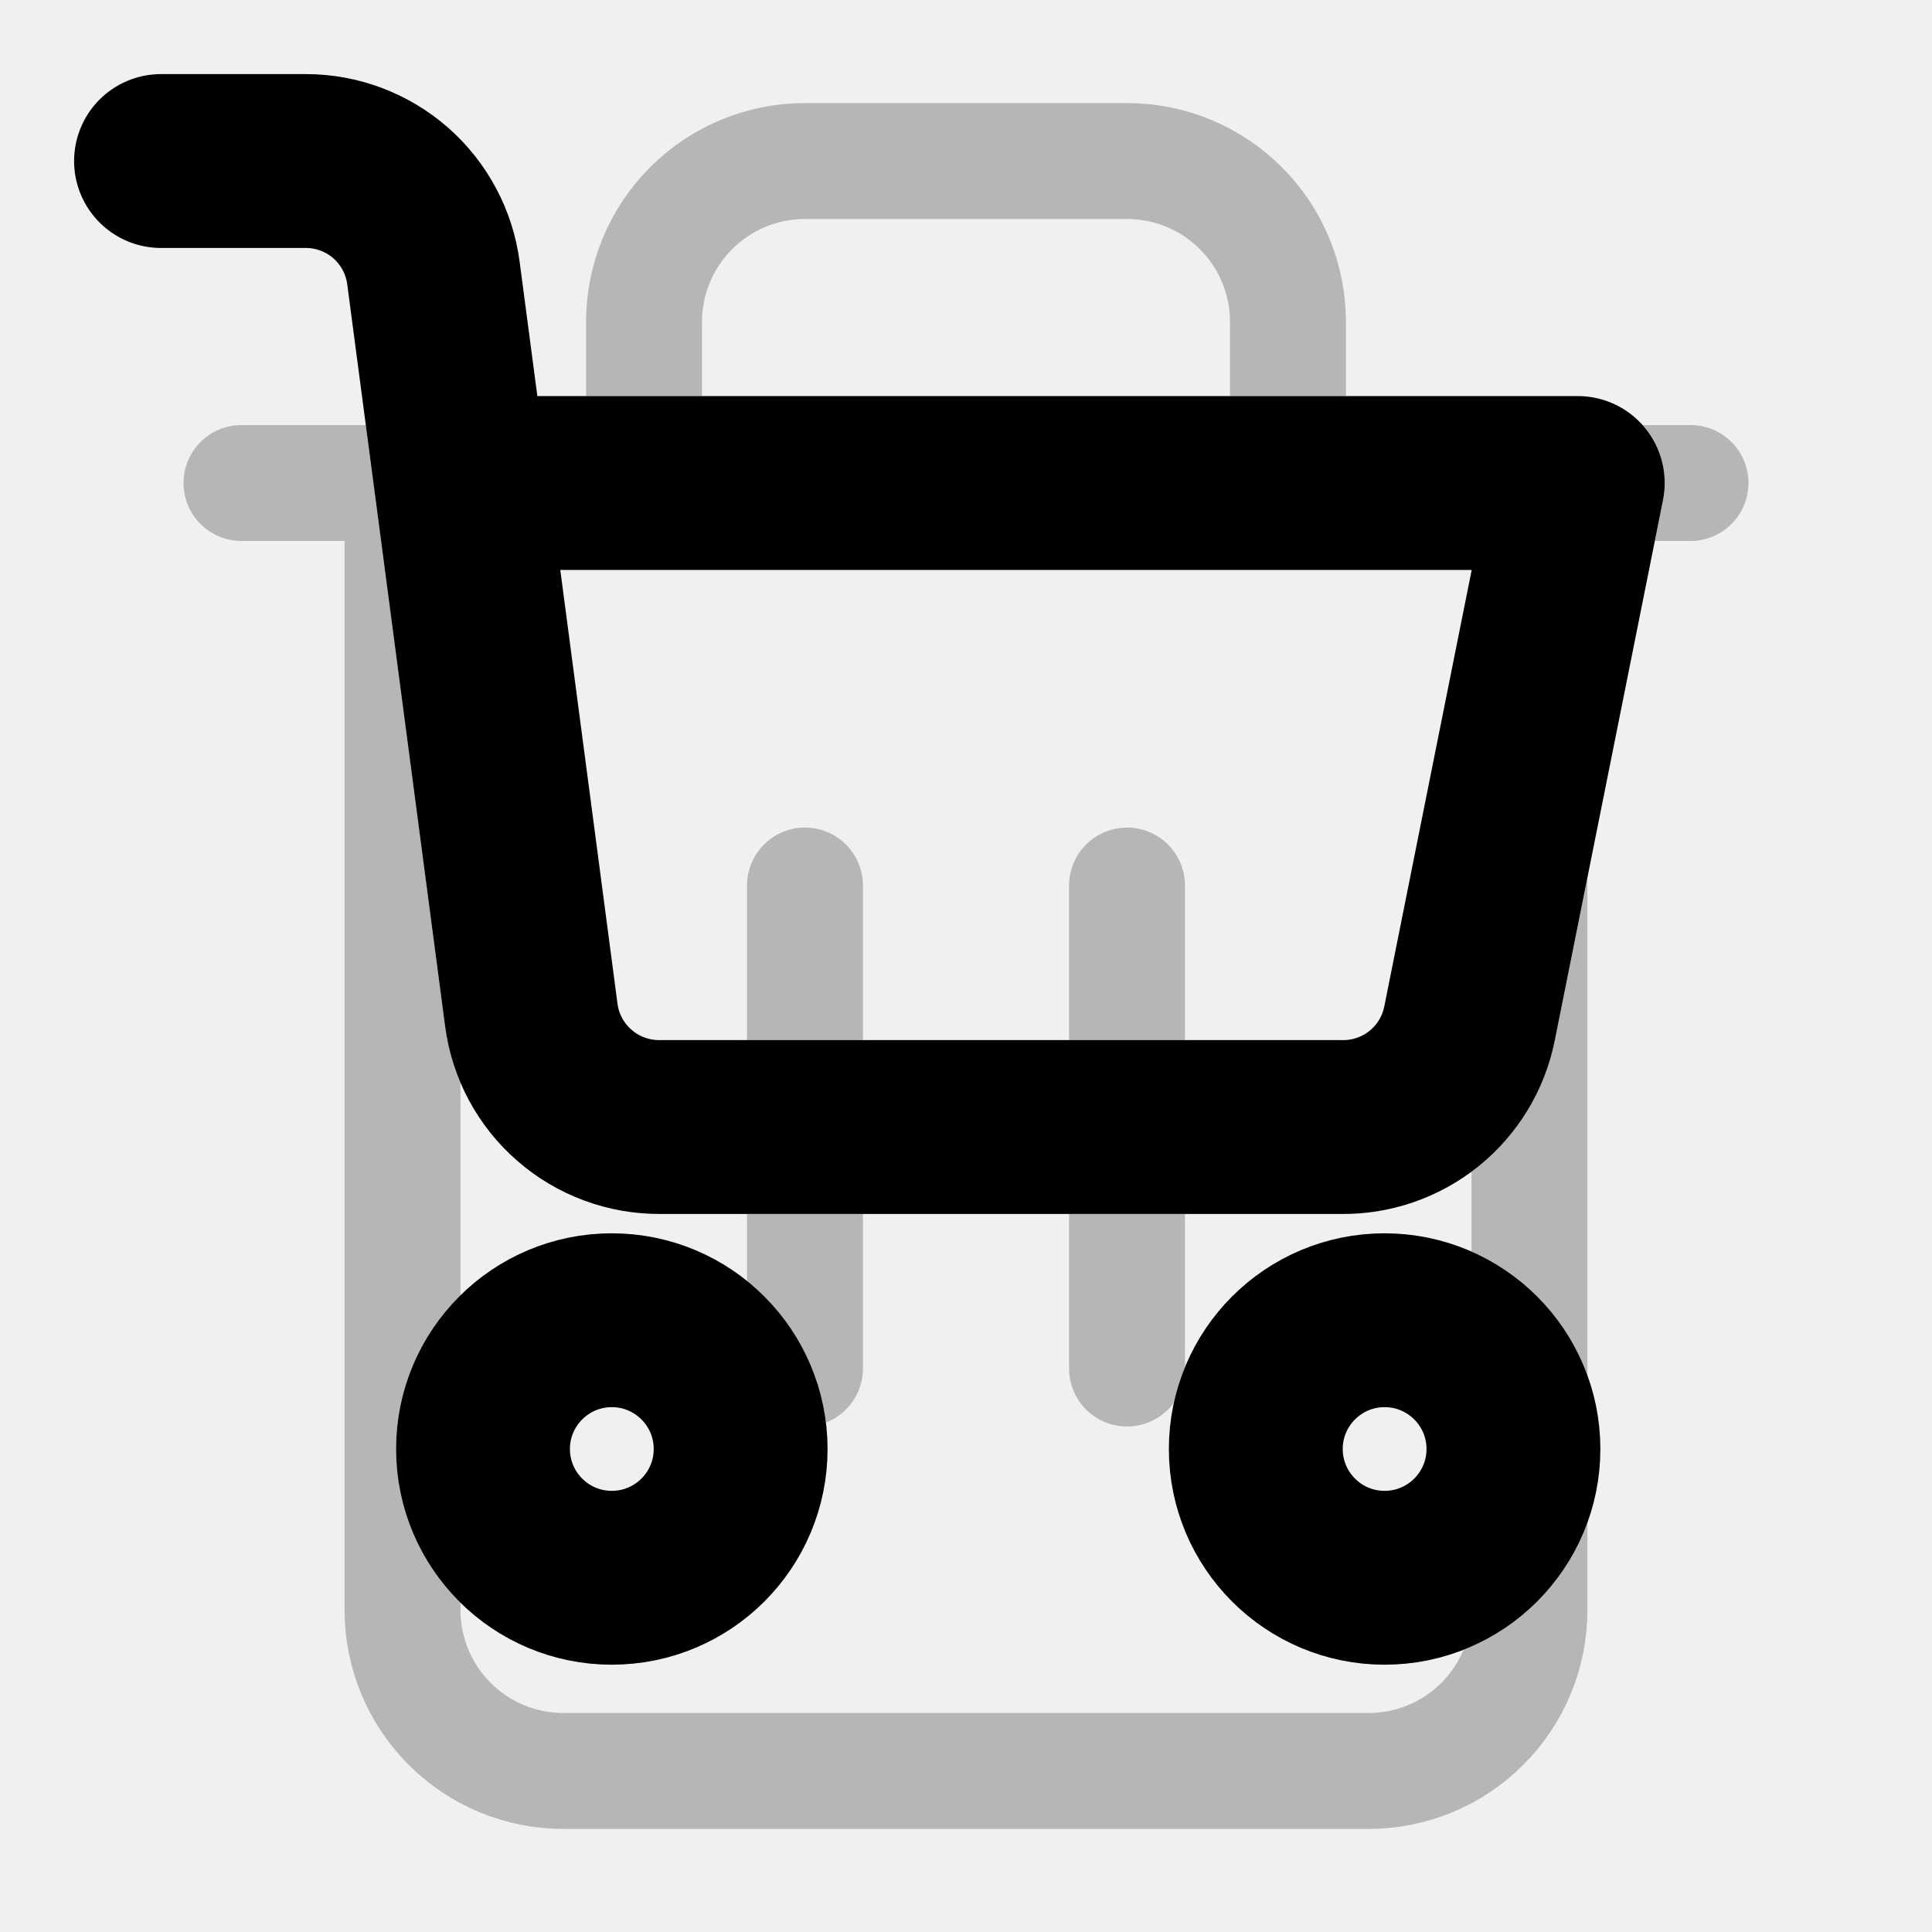
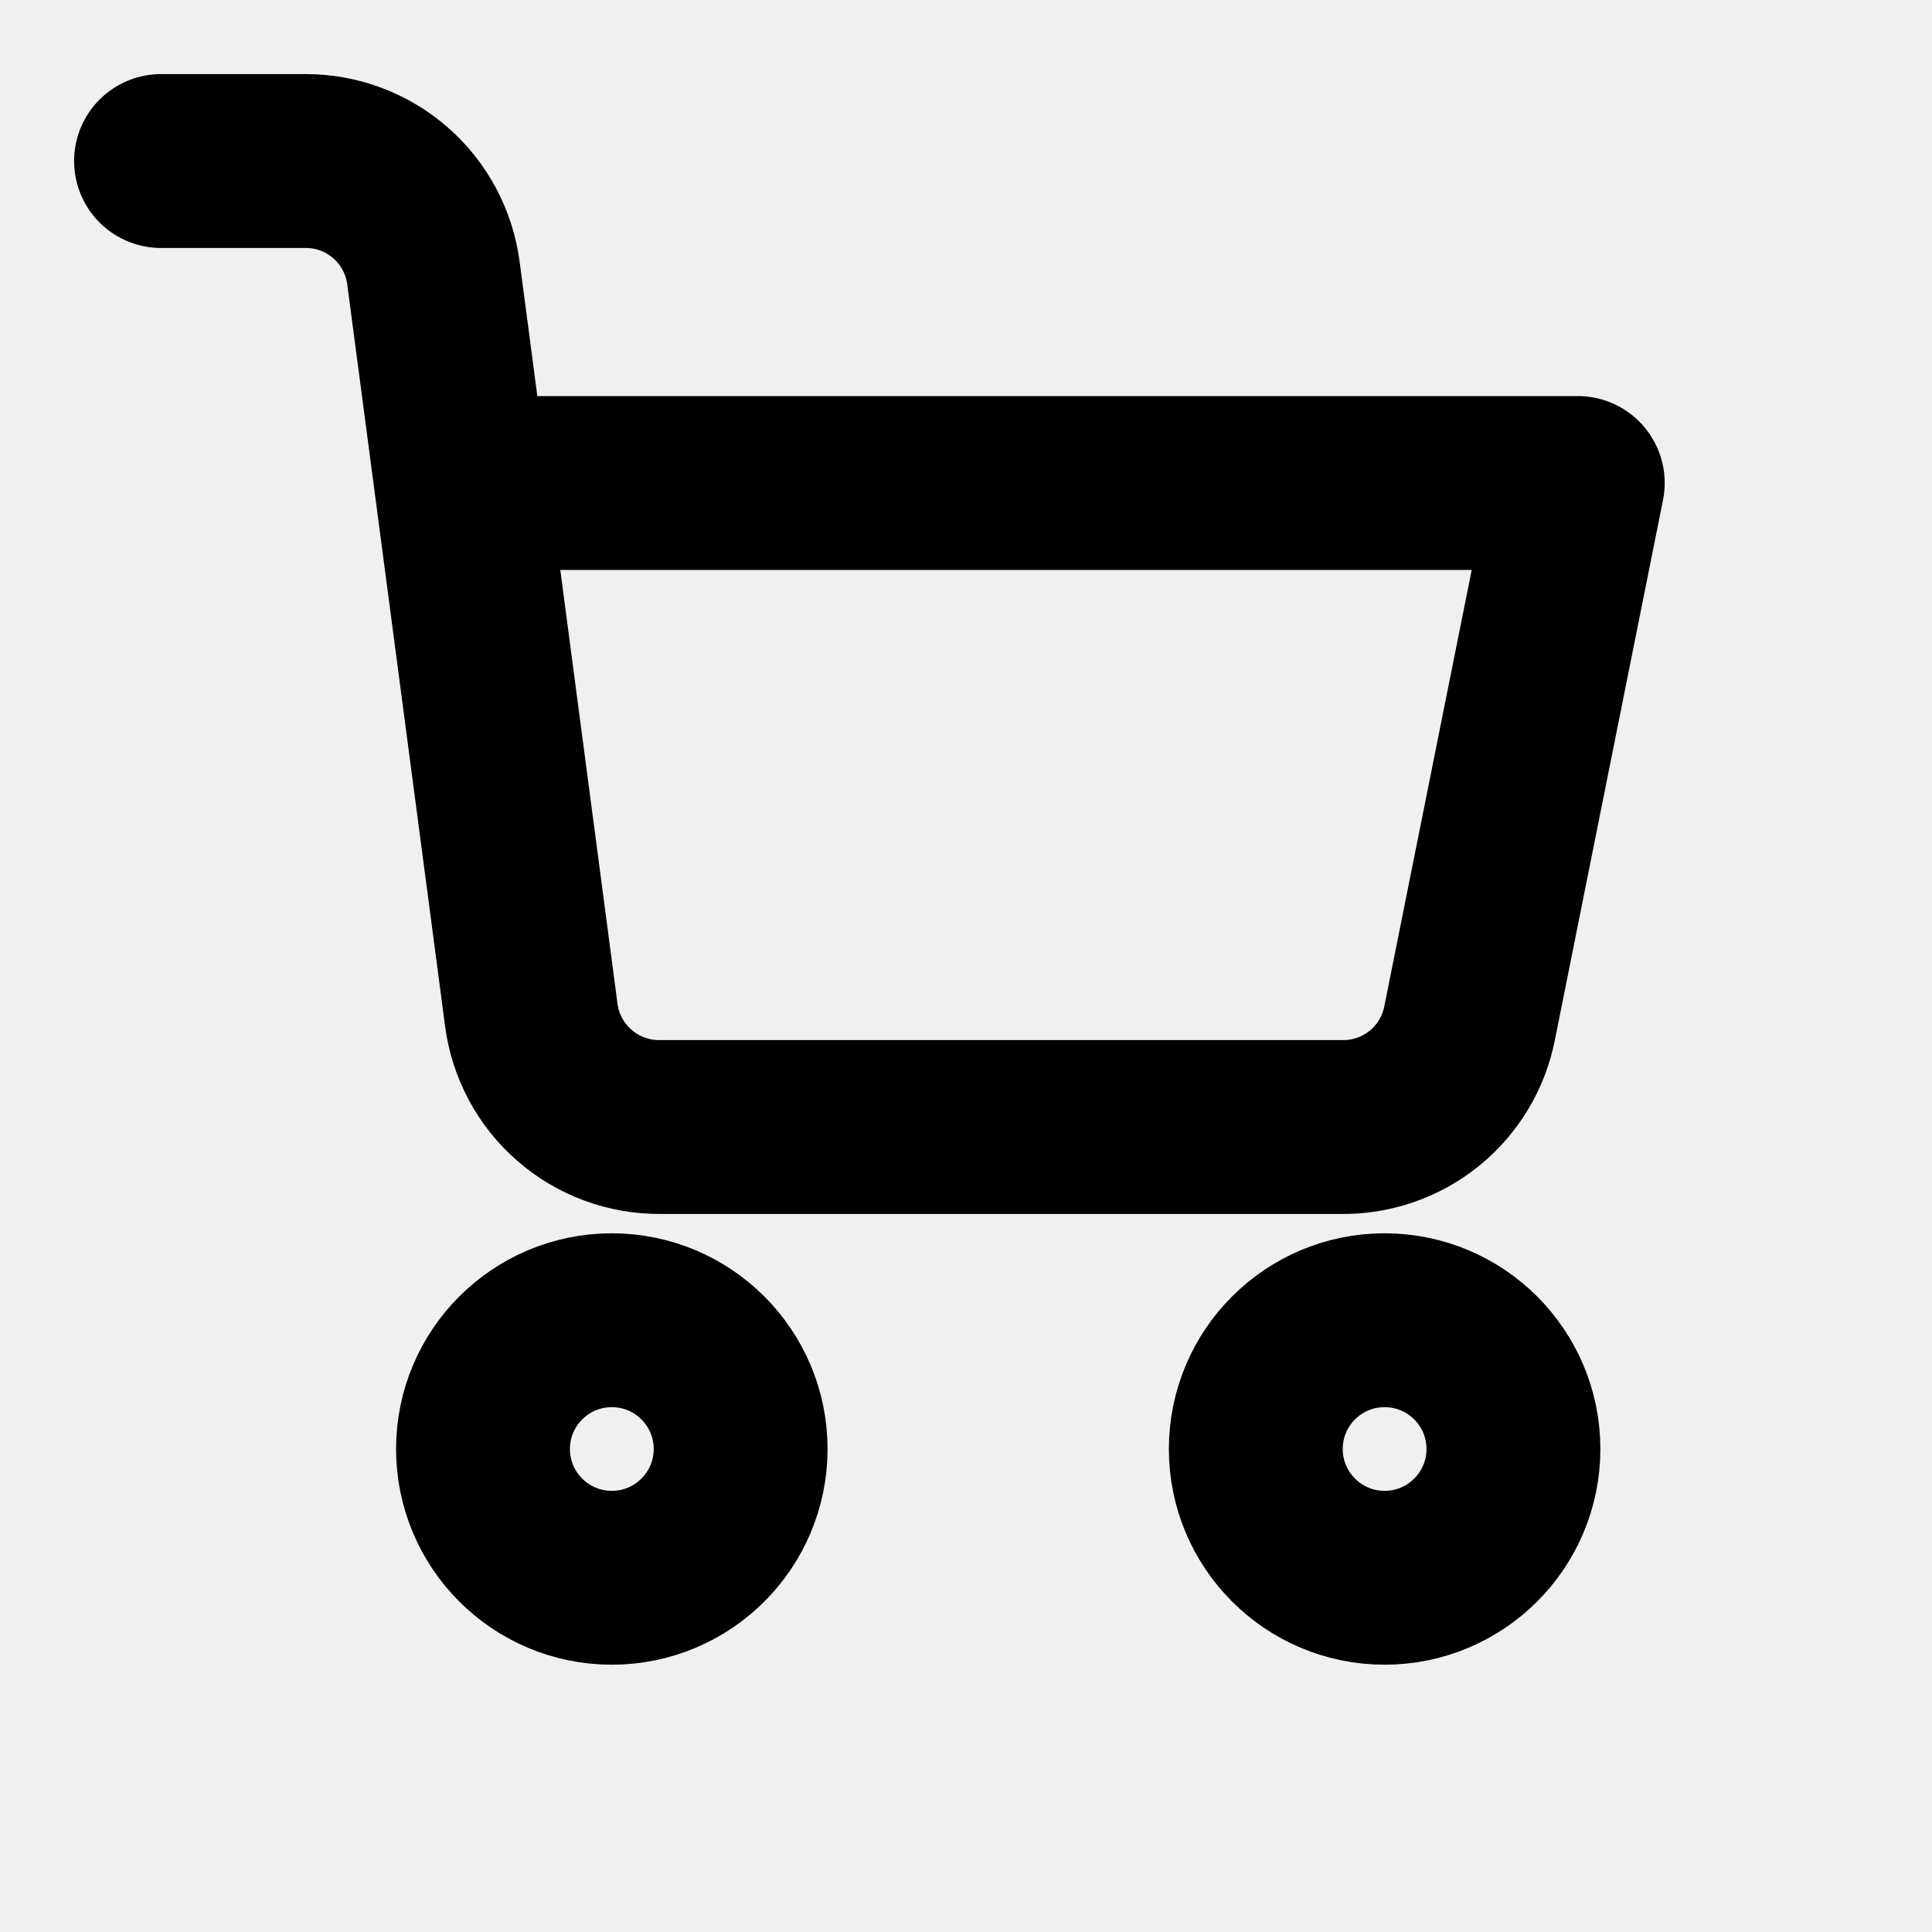
<svg xmlns="http://www.w3.org/2000/svg" width="20" height="20" viewBox="0 0 20 20" fill="none">
-   <g id="trash">
-     <path d="M2.5 5H4.167H17.5" stroke="#B6B6B6" stroke-width="1.2" stroke-linecap="round" stroke-linejoin="round" />
-     <path d="M6.667 5V3.333C6.667 2.891 6.842 2.467 7.155 2.155C7.467 1.842 7.891 1.667 8.333 1.667H11.667C12.109 1.667 12.533 1.842 12.845 2.155C13.158 2.467 13.333 2.891 13.333 3.333V5M15.833 5V16.667C15.833 17.109 15.658 17.533 15.345 17.845C15.033 18.158 14.609 18.333 14.167 18.333H5.833C5.391 18.333 4.967 18.158 4.655 17.845C4.342 17.533 4.167 17.109 4.167 16.667V5H15.833Z" stroke="#B6B6B6" stroke-width="1.2" stroke-linecap="round" stroke-linejoin="round" />
-     <path d="M8.333 9.167V14.167" stroke="#B6B6B6" stroke-width="1.2" stroke-linecap="round" stroke-linejoin="round" />
-     <path d="M11.667 9.167V14.167" stroke="#B6B6B6" stroke-width="1.2" stroke-linecap="round" stroke-linejoin="round" />
+   <g id="trash" transform="translate(0,512) scale(0.1,-0.1)" stroke="none">
+     <path d="M2240 4791 c-101 -32 -180 -128 -180 -220 l0 -21 515 0 515 0 0 28 c-1 36 -35 110 -68 145 -15 16 -45 39 -67 50 -38 21 -53 22 -365 24 -179 1 -336 -2 -350 -6z" />
+     <path d="M1363 4386 c-186 -46 -339 -212 -374 -406 -7 -42 -9 -74 -3 -78 5 -4 723 -6 1597 -4 l1587 3 -6 42 c-11 85 -45 178 -87 239 -52 76 -156 158 -242 190 l-60 23 -1180 2 c-921 1 -1191 -1 -1232 -11z" />
+     <path d="M1222 2248 c3 -1500 3 -1503 24 -1554 48 -117 136 -204 250 -247 l59 -22 980 -3 c676 -2 1000 1 1044 8 173 30 308 164 341 339 6 35 10 564 10 1517 l0 1464 -1355 0 -1355 0 2 -1502z m645 1092 c68 -41 64 43 63 -1245 0 -1287 4 -1204 -63 -1245 -63 -39 -152 -17 -194 47 -17 26 -18 88 -21 1181 -2 1125 -2 1154 17 1197 35 79 127 109 198 65z m784 -3 c74 -49 69 41 69 -1240 0 -1255 3 -1187 -59 -1240 -61 -51 -169 -29 -206 42 -14 27 -15 157 -13 1205 l3 1175 30 31 c17 18 39 36 50 40 38 16 91 11 126 -13z m775 7 c18 -9 43 -31 54 -49 20 -32 20 -47 20 -1201 0 -1142 -1 -1170 -20 -1201 -57 -94 -202 -80 -246 24 -12 27 -14 230 -14 1180 0 1073 1 1150 18 1183 35 71 116 98 188 64z" />
  </g>
  <g id="cart">
    <path d="M6.333 16.333C7.07 16.333 7.667 15.736 7.667 15C7.667 14.264 7.07 13.667 6.333 13.667C5.597 13.667 5 14.264 5 15C5 15.736 5.597 16.333 6.333 16.333Z" stroke="white" stroke-width="1.8" stroke-linecap="round" stroke-linejoin="round" />
    <path d="M14.333 16.333C15.07 16.333 15.667 15.736 15.667 15C15.667 14.264 15.07 13.667 14.333 13.667C13.597 13.667 13 14.264 13 15C13 15.736 13.597 16.333 14.333 16.333Z" stroke="white" stroke-width="1.8" stroke-linecap="round" stroke-linejoin="round" />
    <path d="M4.78 5H16.333L15.213 10.593C15.152 10.9 14.985 11.176 14.742 11.372C14.498 11.568 14.193 11.673 13.88 11.667H6.833C6.508 11.669 6.192 11.553 5.947 11.339C5.701 11.126 5.542 10.829 5.5 10.507L4.487 2.827C4.445 2.506 4.288 2.212 4.045 1.998C3.802 1.785 3.49 1.667 3.167 1.667H1.667" stroke="white" stroke-width="1.8" stroke-linecap="round" stroke-linejoin="round" />
  </g>
  <g id="cart-black">
    <path d="M6.333 16.333C7.07 16.333 7.667 15.736 7.667 15C7.667 14.264 7.07 13.667 6.333 13.667C5.597 13.667 5 14.264 5 15C5 15.736 5.597 16.333 6.333 16.333Z" stroke="black" stroke-width="1.8" stroke-linecap="round" stroke-linejoin="round" />
    <path d="M14.333 16.333C15.07 16.333 15.667 15.736 15.667 15C15.667 14.264 15.07 13.667 14.333 13.667C13.597 13.667 13 14.264 13 15C13 15.736 13.597 16.333 14.333 16.333Z" stroke="black" stroke-width="1.8" stroke-linecap="round" stroke-linejoin="round" />
    <path d="M4.78 5H16.333L15.213 10.593C15.152 10.9 14.985 11.176 14.742 11.372C14.498 11.568 14.193 11.673 13.88 11.667H6.833C6.508 11.669 6.192 11.553 5.947 11.339C5.701 11.126 5.542 10.829 5.5 10.507L4.487 2.827C4.445 2.506 4.288 2.212 4.045 1.998C3.802 1.785 3.49 1.667 3.167 1.667H1.667" stroke="black" stroke-width="1.8" stroke-linecap="round" stroke-linejoin="round" />
  </g>
  <g id="arrow-left" transform="translate(0,64) scale(0.1,-0.1)" stroke="none">
    <path d="M304 416 l-99 -94 55 -57 c94 -97 149 -140 163 -126 9 10 -7 31 -75 97 l-87 84 85 82 c79 76 93 97 68 105 -6 2 -55 -39 -110 -91z" />
  </g>
  <g id="arrow-right" transform="translate(0,64) scale(0.1,-0.1)" stroke="none">
    <path d="M214 499 c-4 -6 30 -47 77 -95 l84 -84 -85 -85 c-64 -64 -81 -88 -73 -96 9 -9 28 3 80 49 37 33 84 77 103 97 l35 37 -99 94 c-55 52 -103 94 -107 94 -4 0 -11 -5 -15 -11z" />
  </g>
  <g id="call" transform="translate(0,64) scale(0.1,-0.1)" stroke="none">
    <path d="M223 622 c-109 -39 -178 -112 -210 -221 -29 -102 4 -228 82 -306 122 -121 328 -121 450 0 91 92 118 241 64 356 -69 146 -241 223 -386 171z m50 -216 c-3 -6 -15 -21 -25 -33 -15 -16 -17 -25 -10 -40 13 -24 98 -103 111 -103 5 0 23 11 39 25 l29 24 37 -38 38 -39 -22 -20 c-34 -31 -66 -35 -116 -13 -64 29 -115 72 -158 134 -51 73 -56 114 -21 156 l28 32 38 -37 c21 -20 35 -42 32 -48z" />
  </g>
</svg>
